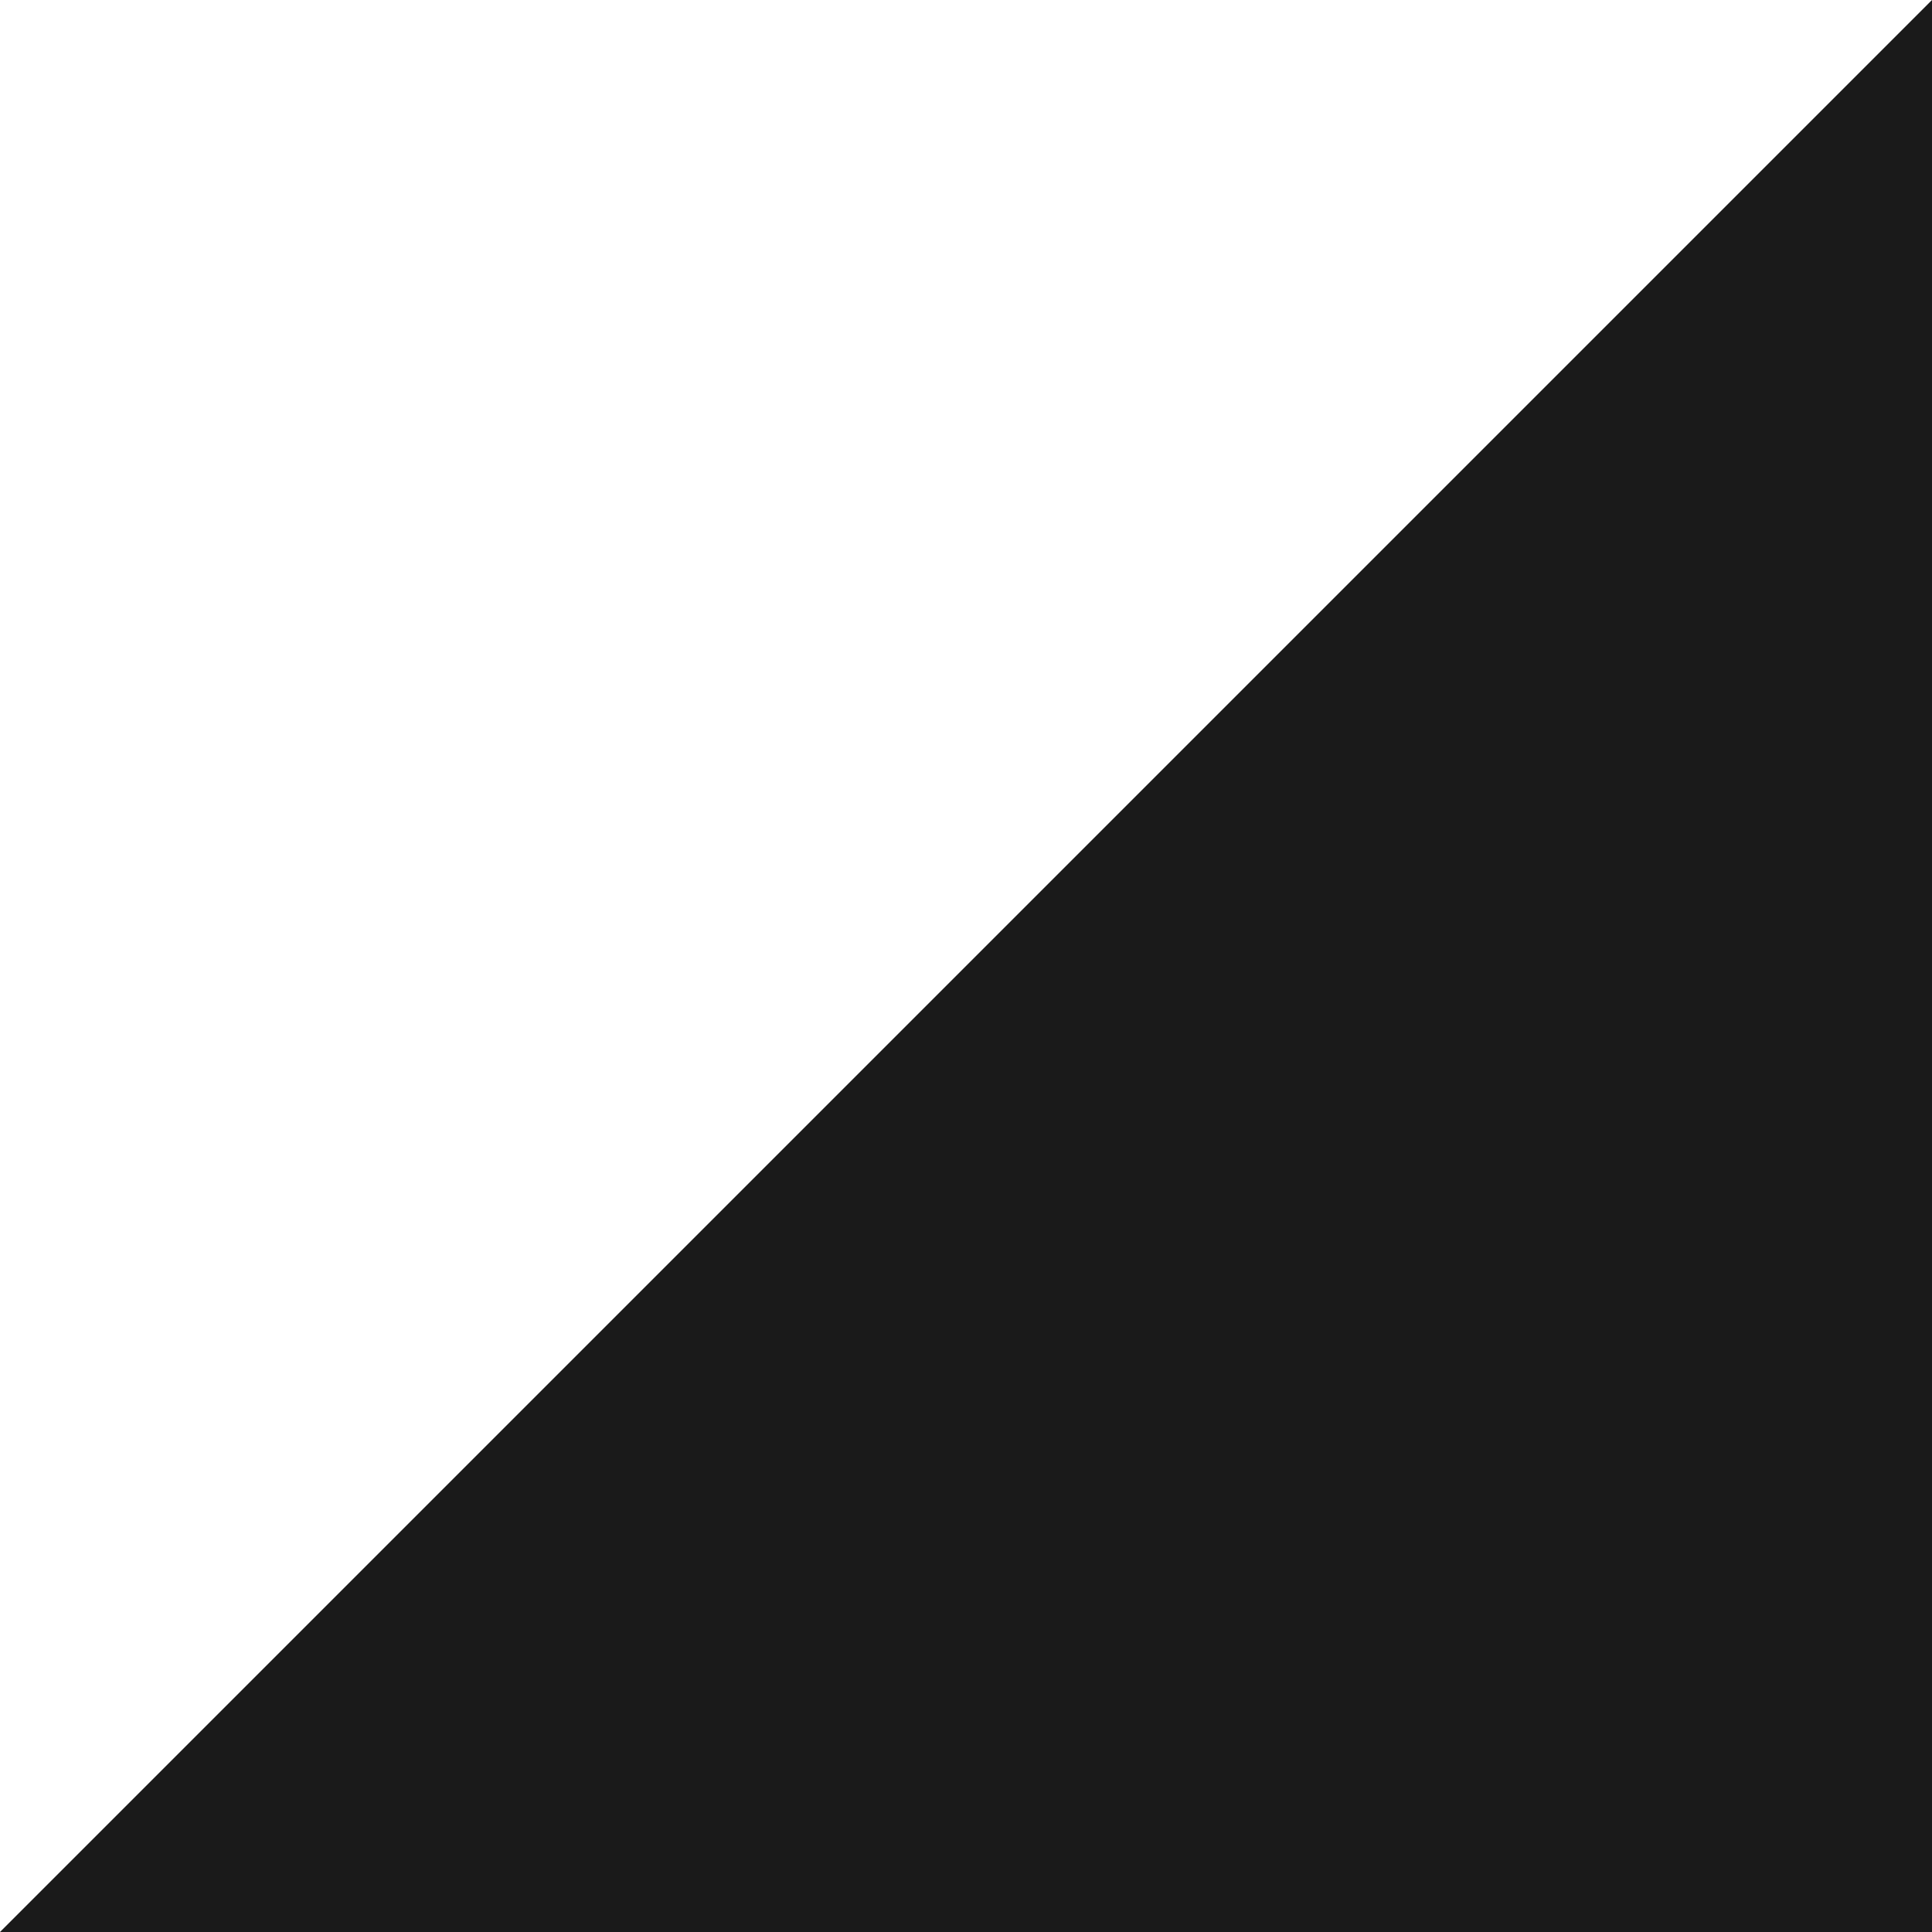
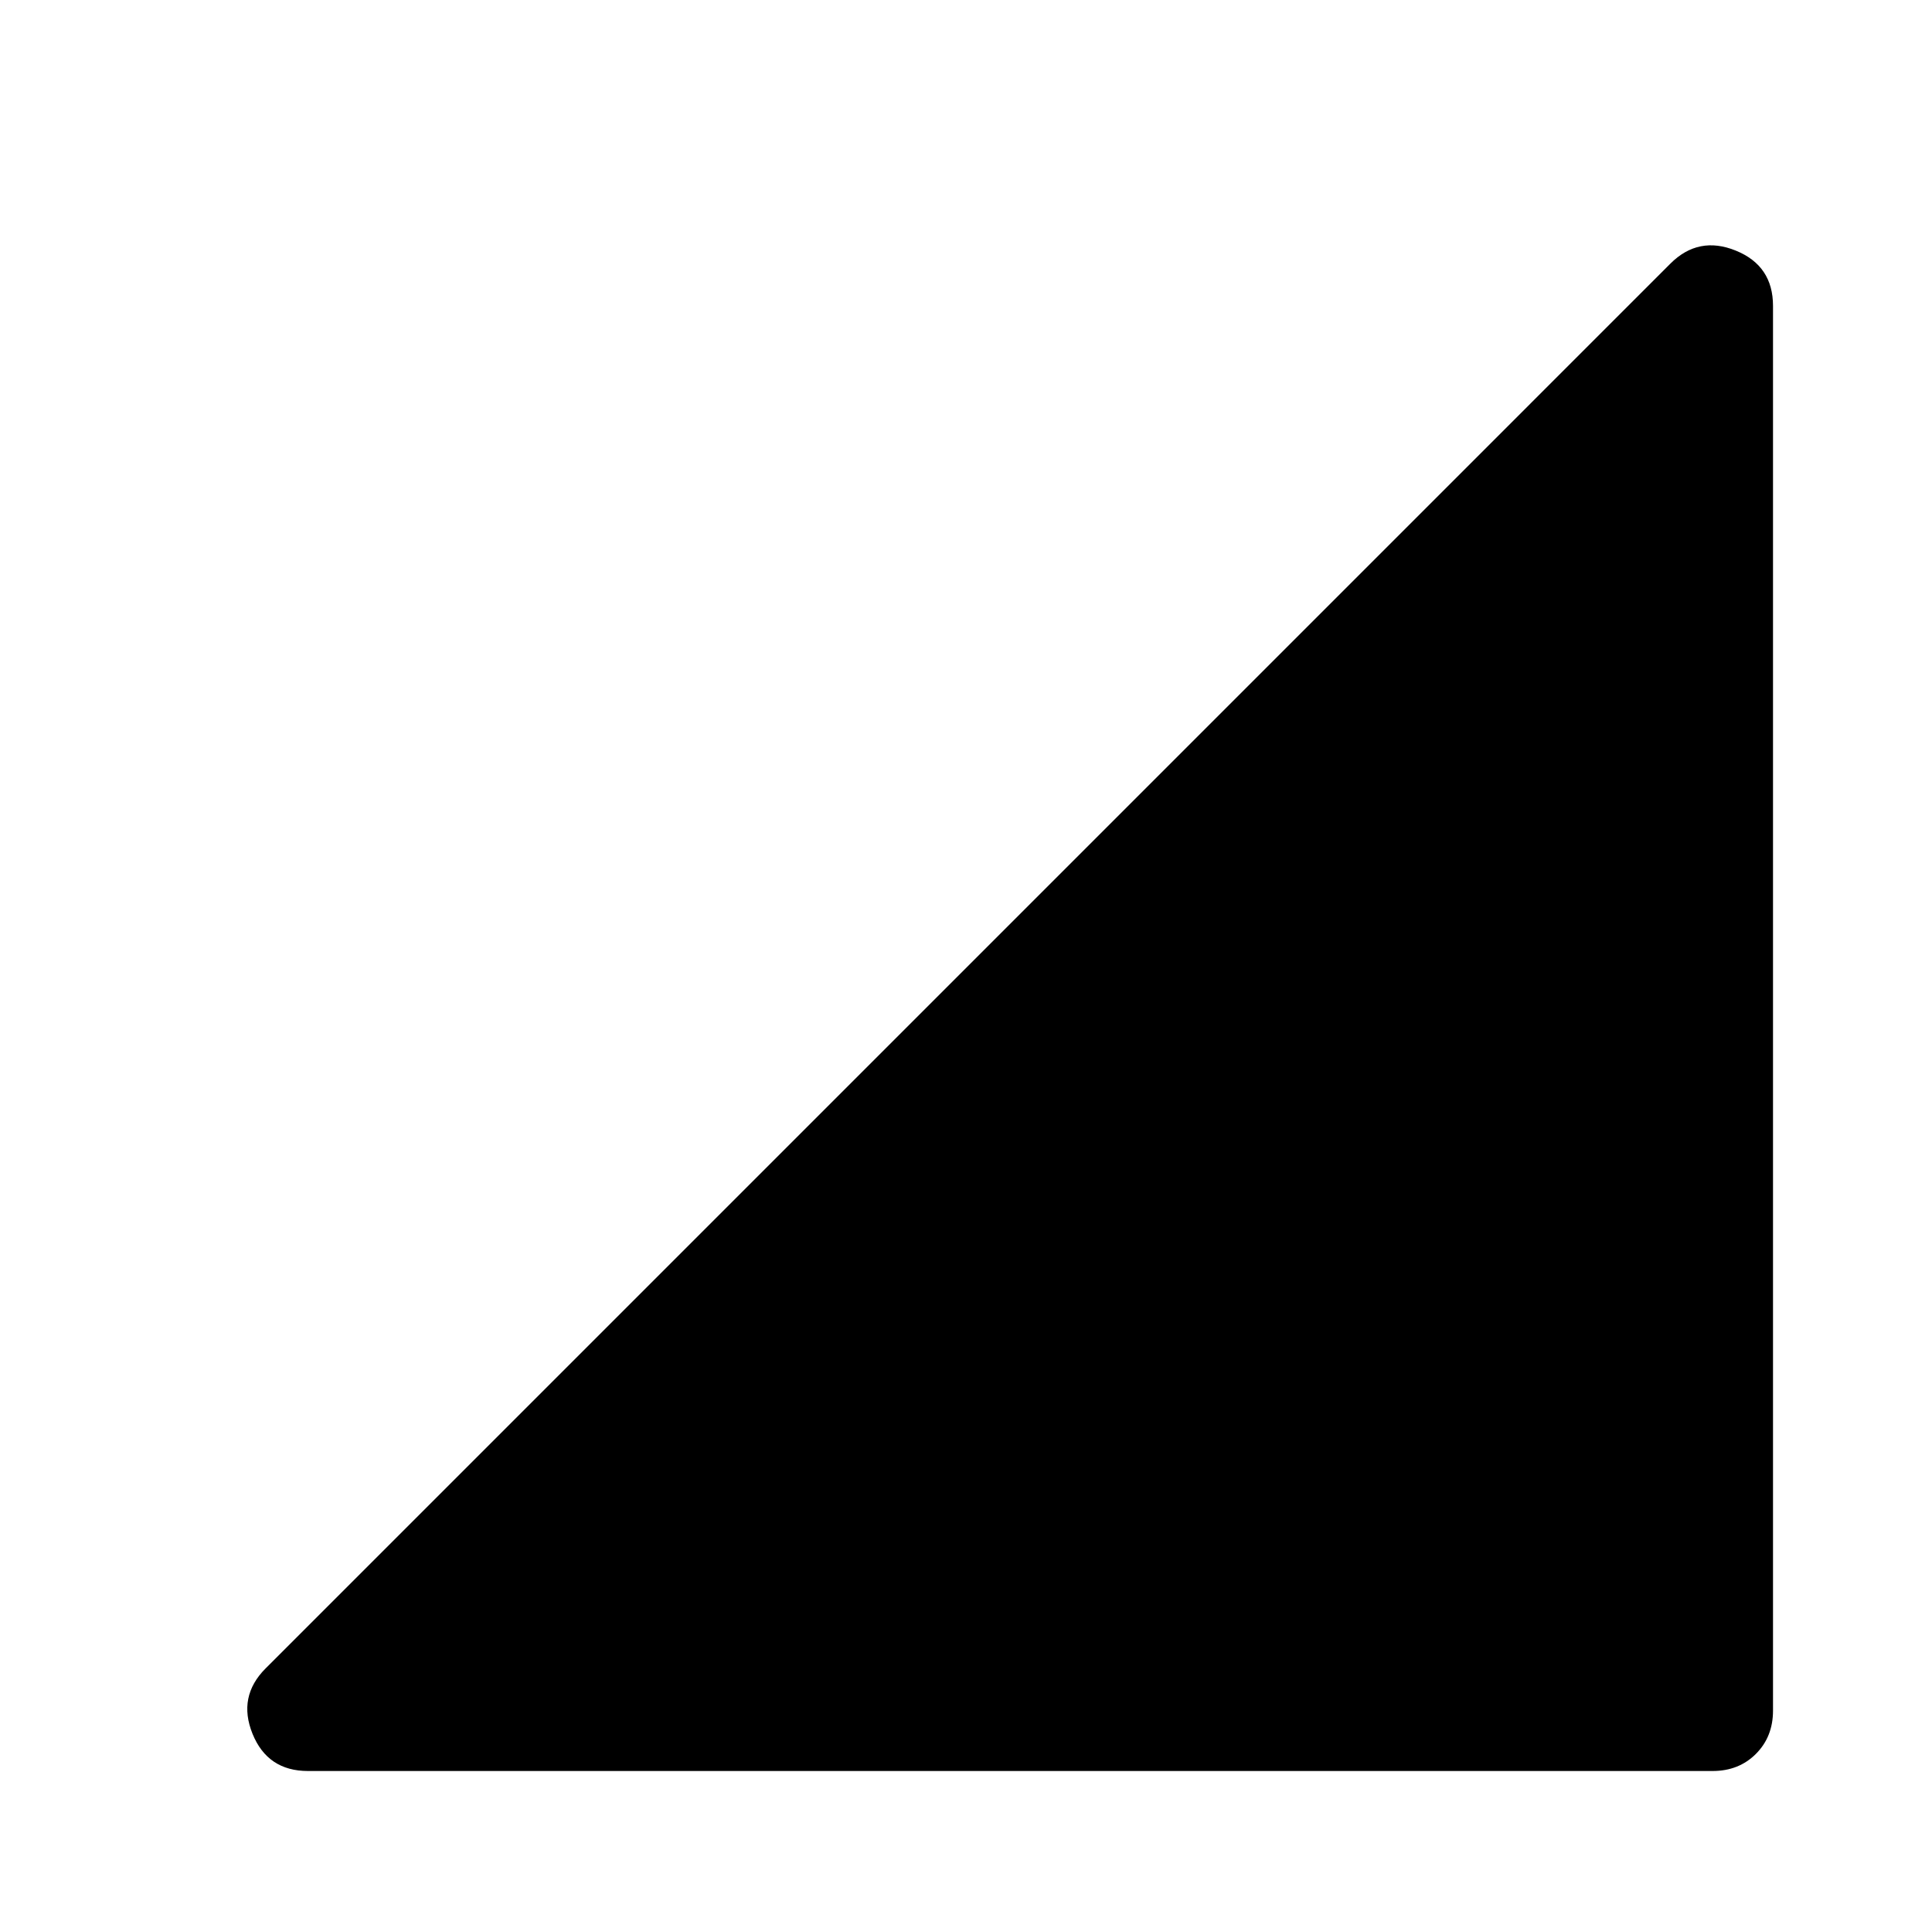
- <svg xmlns="http://www.w3.org/2000/svg" width="8px" height="8px" viewBox="0 0 8 8" version="1.1">
-   <g id="Table-compact-truncation-v3" stroke="none" stroke-width="1" fill-rule="evenodd">
-     <g id="Component-/-icon-/-12px-/-triangle-corner-/-filled" transform="translate(-2, -2)" fill="#1A1A1A">
-       <g id="Triangle">
-         <polygon points="10 2 10 10 2 10" />
-       </g>
-     </g>
-   </g>
+ <svg xmlns="http://www.w3.org/2000/svg" width="24" height="24" viewBox="0 0 24 24" fill="none">
+   <path d="M3.825 22C3.492 22 3.262 21.846 3.137 21.538C3.012 21.229 3.067 20.958 3.3 20.725L20.75 3.275C20.983 3.042 21.254 2.988 21.562 3.113C21.871 3.238 22.025 3.467 22.025 3.8V21.25C22.025 21.467 21.954 21.646 21.812 21.788C21.671 21.929 21.492 22 21.275 22H3.825Z" fill="black" />
</svg>
